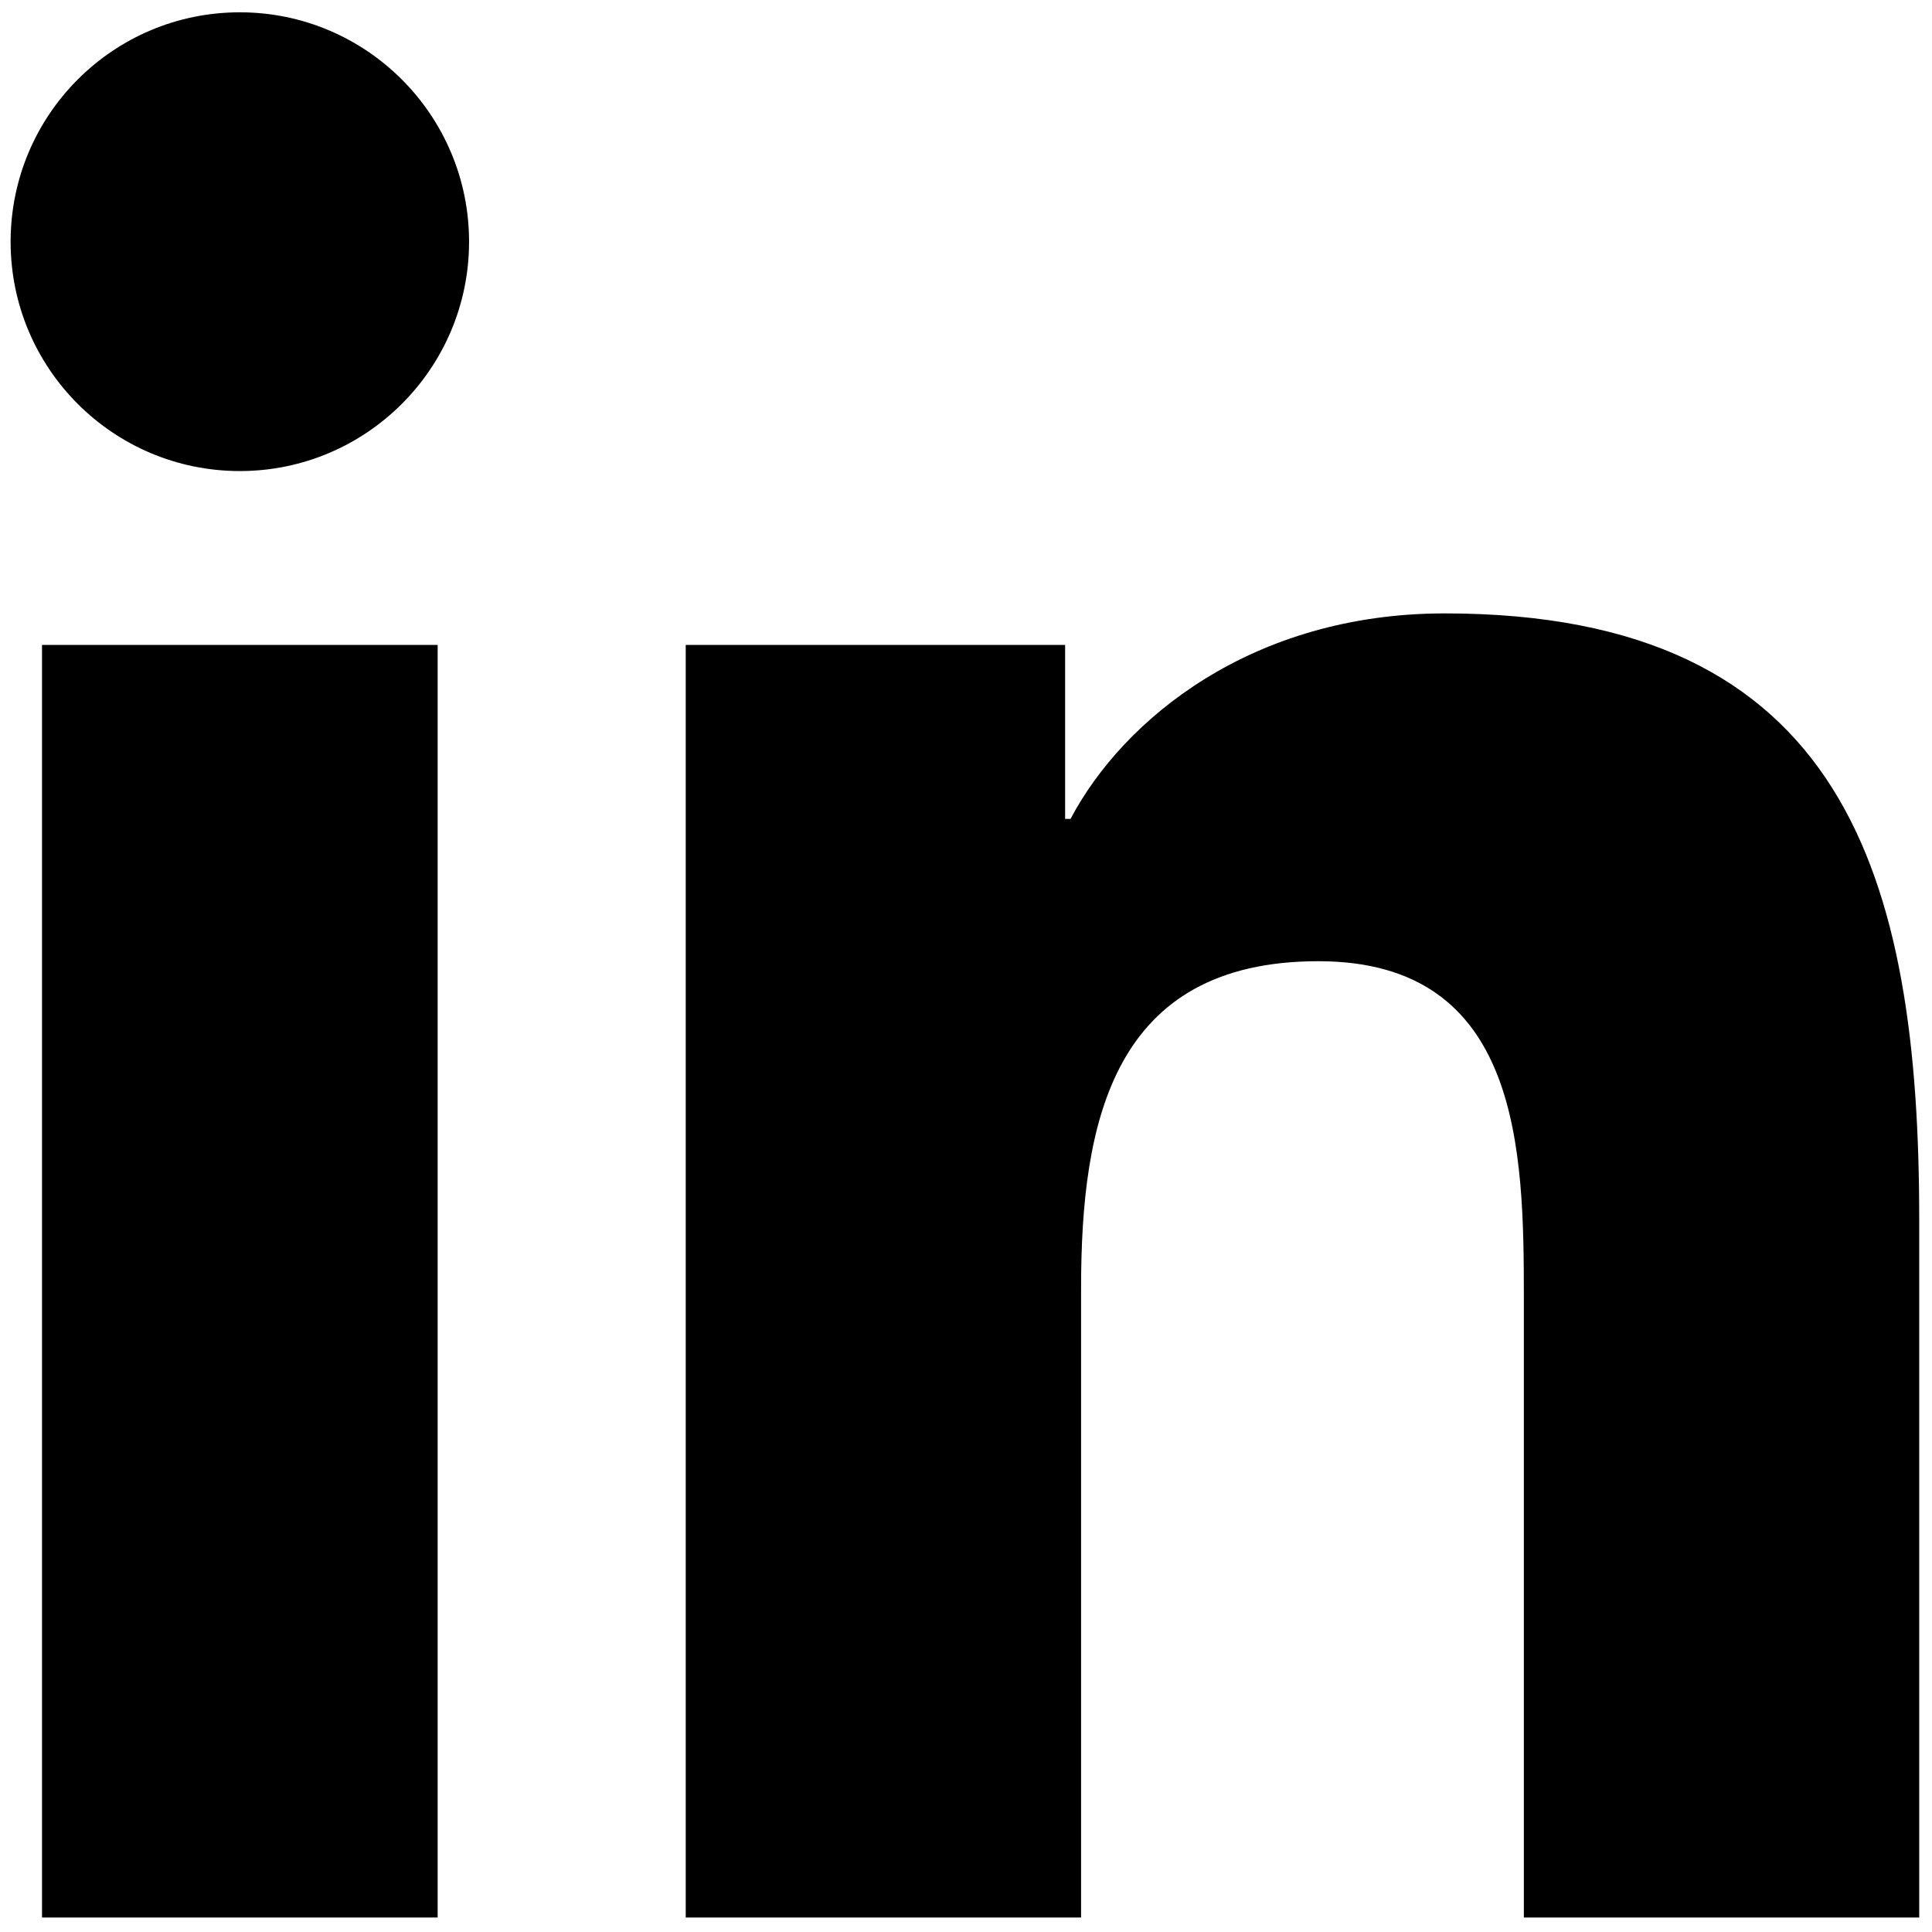
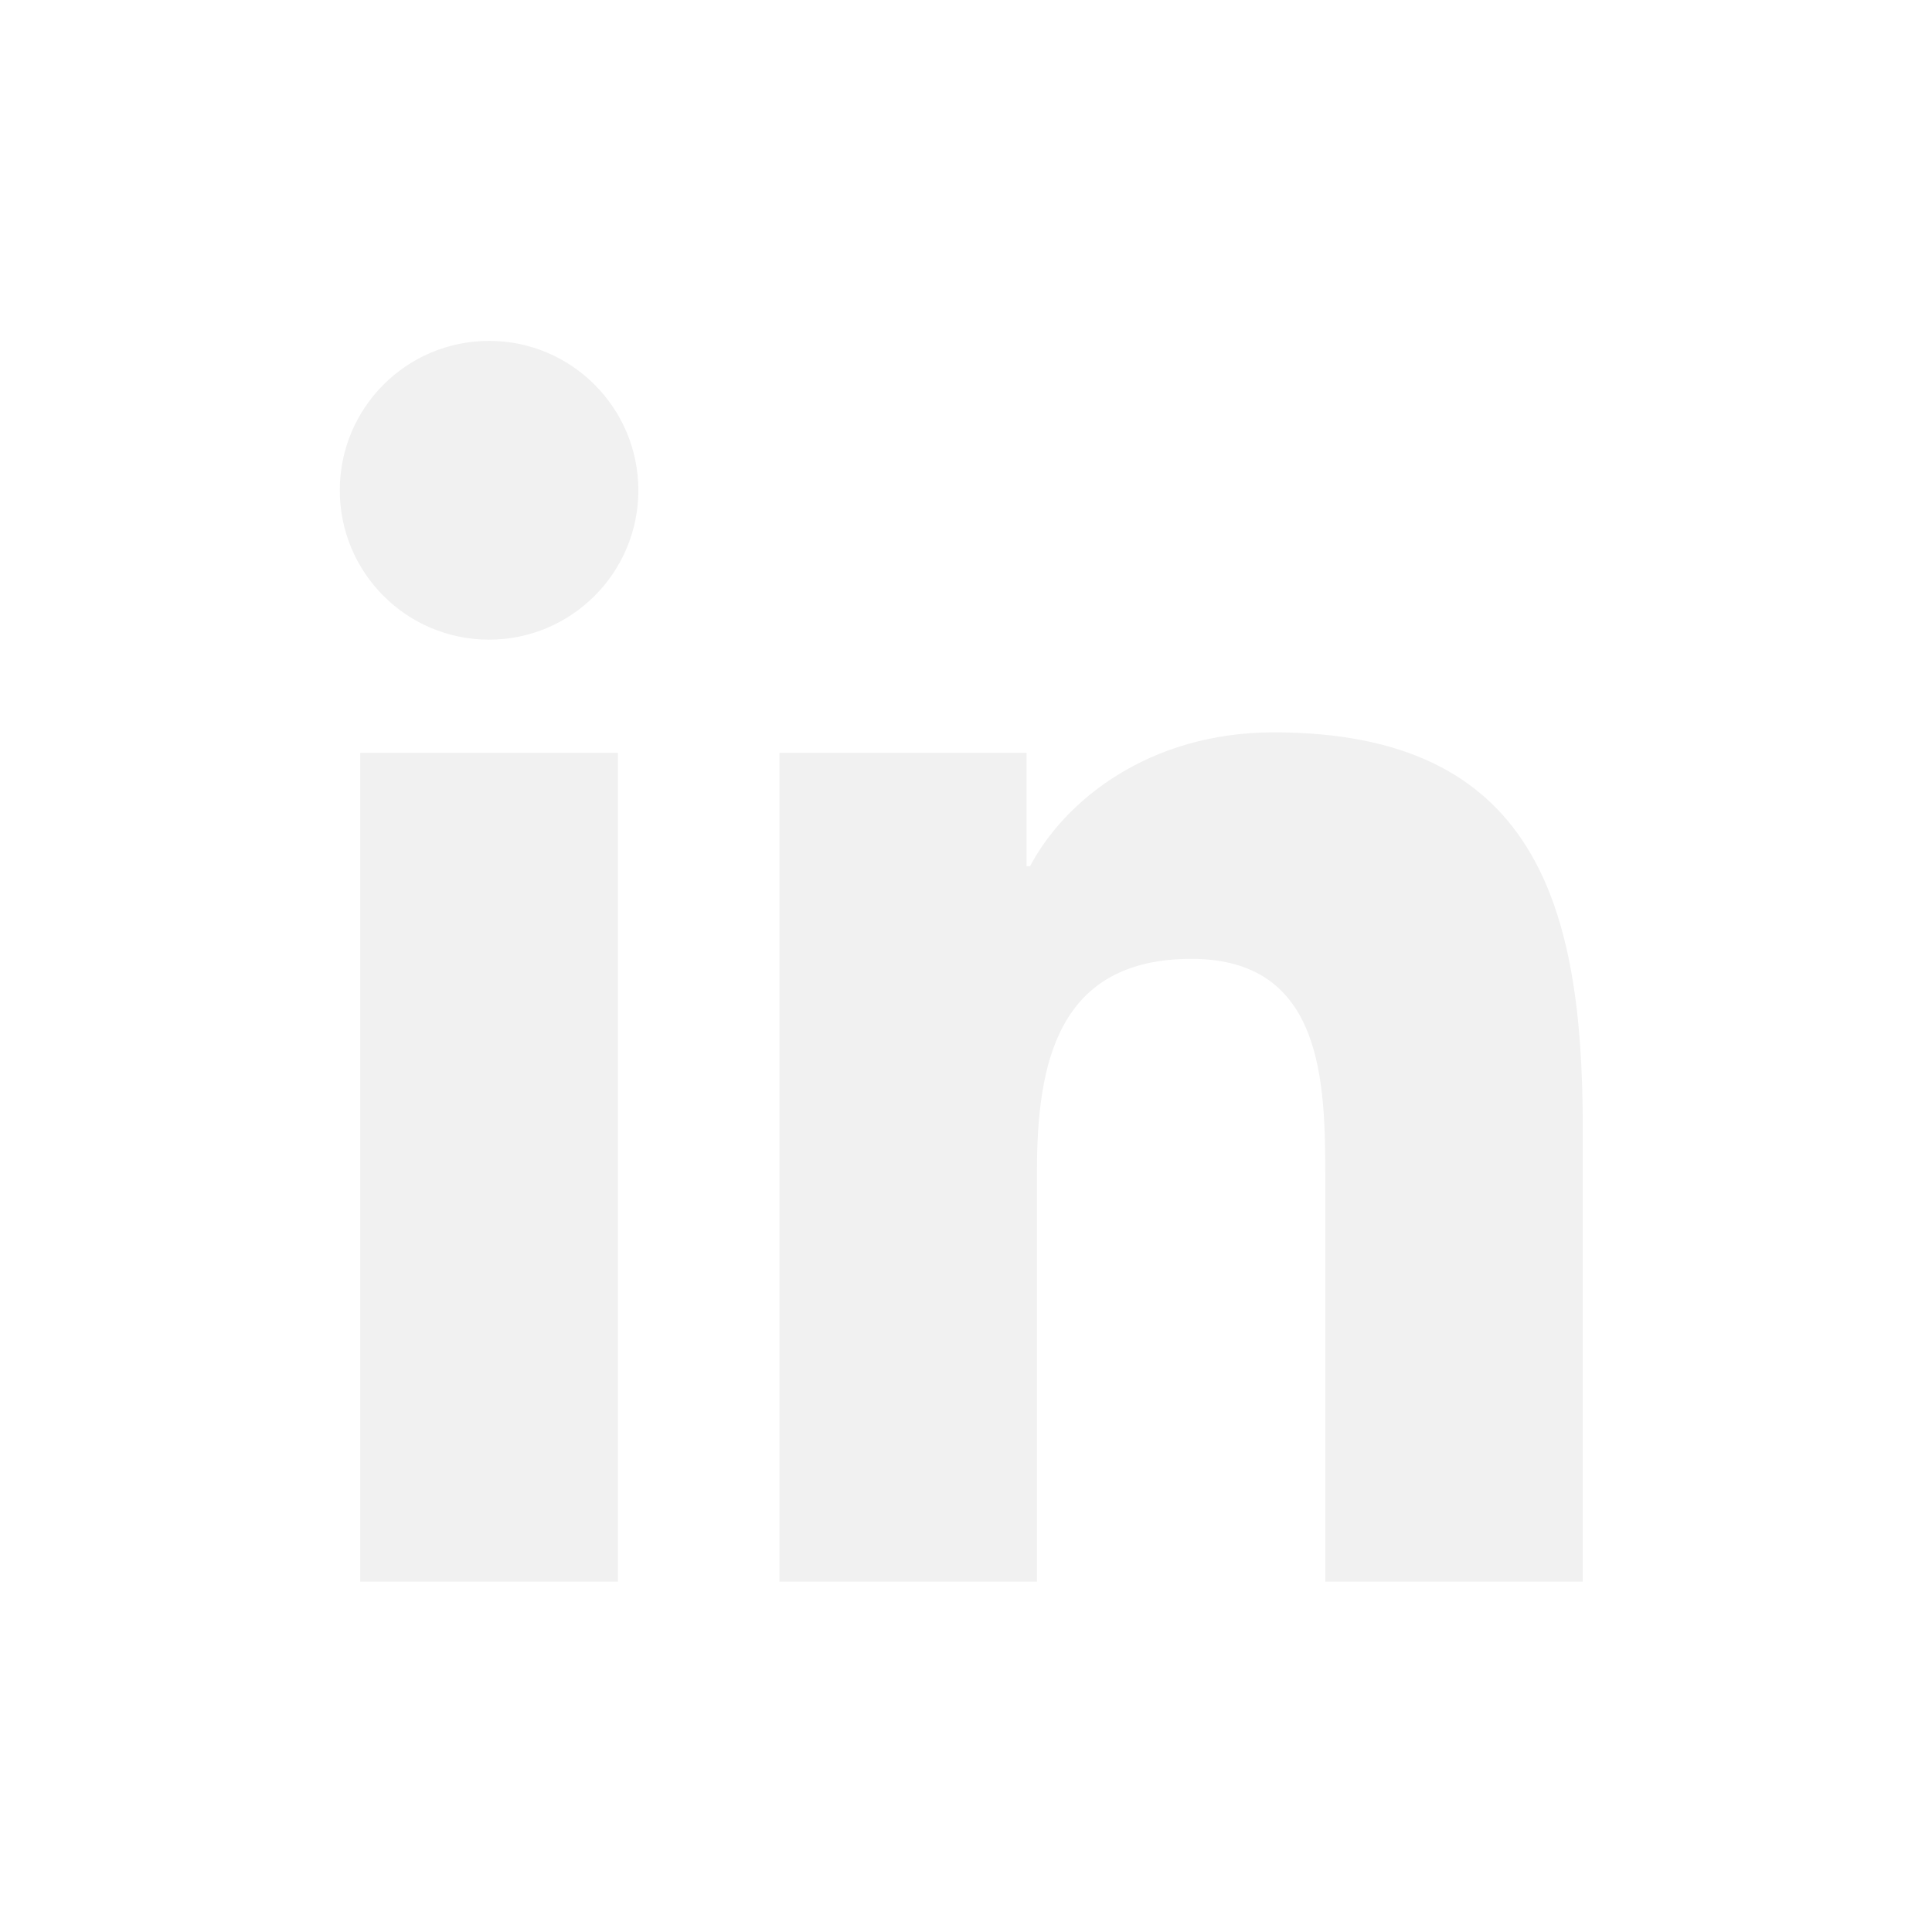
<svg xmlns="http://www.w3.org/2000/svg" version="1.1" width="256" height="256" viewBox="0 0 256 256" xml:space="preserve">
  <defs>
</defs>
-   <g style="stroke: none; stroke-width: 0; stroke-dasharray: none; stroke-linecap: butt; stroke-linejoin: miter; stroke-miterlimit: 10; fill: none; fill-rule: nonzero; opacity: 1;" transform="translate(1.406593 1.406593) scale(2.81 2.81)">
-     <path d="M 1.48 29.91 h 18.657 v 60.01 H 1.48 V 29.91 z M 10.809 0.08 c 5.963 0 10.809 4.846 10.809 10.819 c 0 5.967 -4.846 10.813 -10.809 10.813 C 4.832 21.712 0 16.866 0 10.899 C 0 4.926 4.832 0.08 10.809 0.08" style="stroke: none; stroke-width: 1; stroke-dasharray: none; stroke-linecap: butt; stroke-linejoin: miter; stroke-miterlimit: 10; fill: rgb(0,0,0); fill-rule: nonzero; opacity: 1;" transform=" matrix(1 0 0 1 0 0) " stroke-linecap="round" />
-     <path d="M 31.835 29.91 h 17.89 v 8.206 h 0.255 c 2.49 -4.72 8.576 -9.692 17.647 -9.692 C 86.514 28.424 90 40.849 90 57.007 V 89.92 H 71.357 V 60.737 c 0 -6.961 -0.121 -15.912 -9.692 -15.912 c -9.706 0 -11.187 7.587 -11.187 15.412 V 89.92 H 31.835 V 29.91 z" style="stroke: none; stroke-width: 1; stroke-dasharray: none; stroke-linecap: butt; stroke-linejoin: miter; stroke-miterlimit: 10; fill: rgb(0,0,0); fill-rule: nonzero; opacity: 1;" transform=" matrix(1 0 0 1 0 0) " stroke-linecap="round" />
+   <g style="stroke: none; stroke-width: 0; stroke-dasharray: none; stroke-linecap: butt; stroke-linejoin: miter; stroke-miterlimit: 10; fill: none; fill-rule: nonzero; opacity: 1;" transform="translate(45.02412 45.02412) scale(1.83 1.83)">
+     <path d="M 1.48 29.91 h 18.657 v 60.01 H 1.48 V 29.91 z M 10.809 0.08 c 5.963 0 10.809 4.846 10.809 10.819 c 0 5.967 -4.846 10.813 -10.809 10.813 C 4.832 21.712 0 16.866 0 10.899 C 0 4.926 4.832 0.08 10.809 0.08" style="stroke: none; stroke-width: 1; stroke-dasharray: none; stroke-linecap: butt; stroke-linejoin: miter; stroke-miterlimit: 10; fill: rgb(241,241,241); fill-rule: nonzero; opacity: 1;" transform=" matrix(1 0 0 1 0 0) " stroke-linecap="round" />
+     <path d="M 31.835 29.91 h 17.89 v 8.206 h 0.255 c 2.49 -4.72 8.576 -9.692 17.647 -9.692 C 86.514 28.424 90 40.849 90 57.007 V 89.92 H 71.357 V 60.737 c 0 -6.961 -0.121 -15.912 -9.692 -15.912 c -9.706 0 -11.187 7.587 -11.187 15.412 V 89.92 H 31.835 V 29.91 z" style="stroke: none; stroke-width: 1; stroke-dasharray: none; stroke-linecap: butt; stroke-linejoin: miter; stroke-miterlimit: 10; fill: rgb(241,241,241); fill-rule: nonzero; opacity: 1;" transform=" matrix(1 0 0 1 0 0) " stroke-linecap="round" />
  </g>
</svg>
